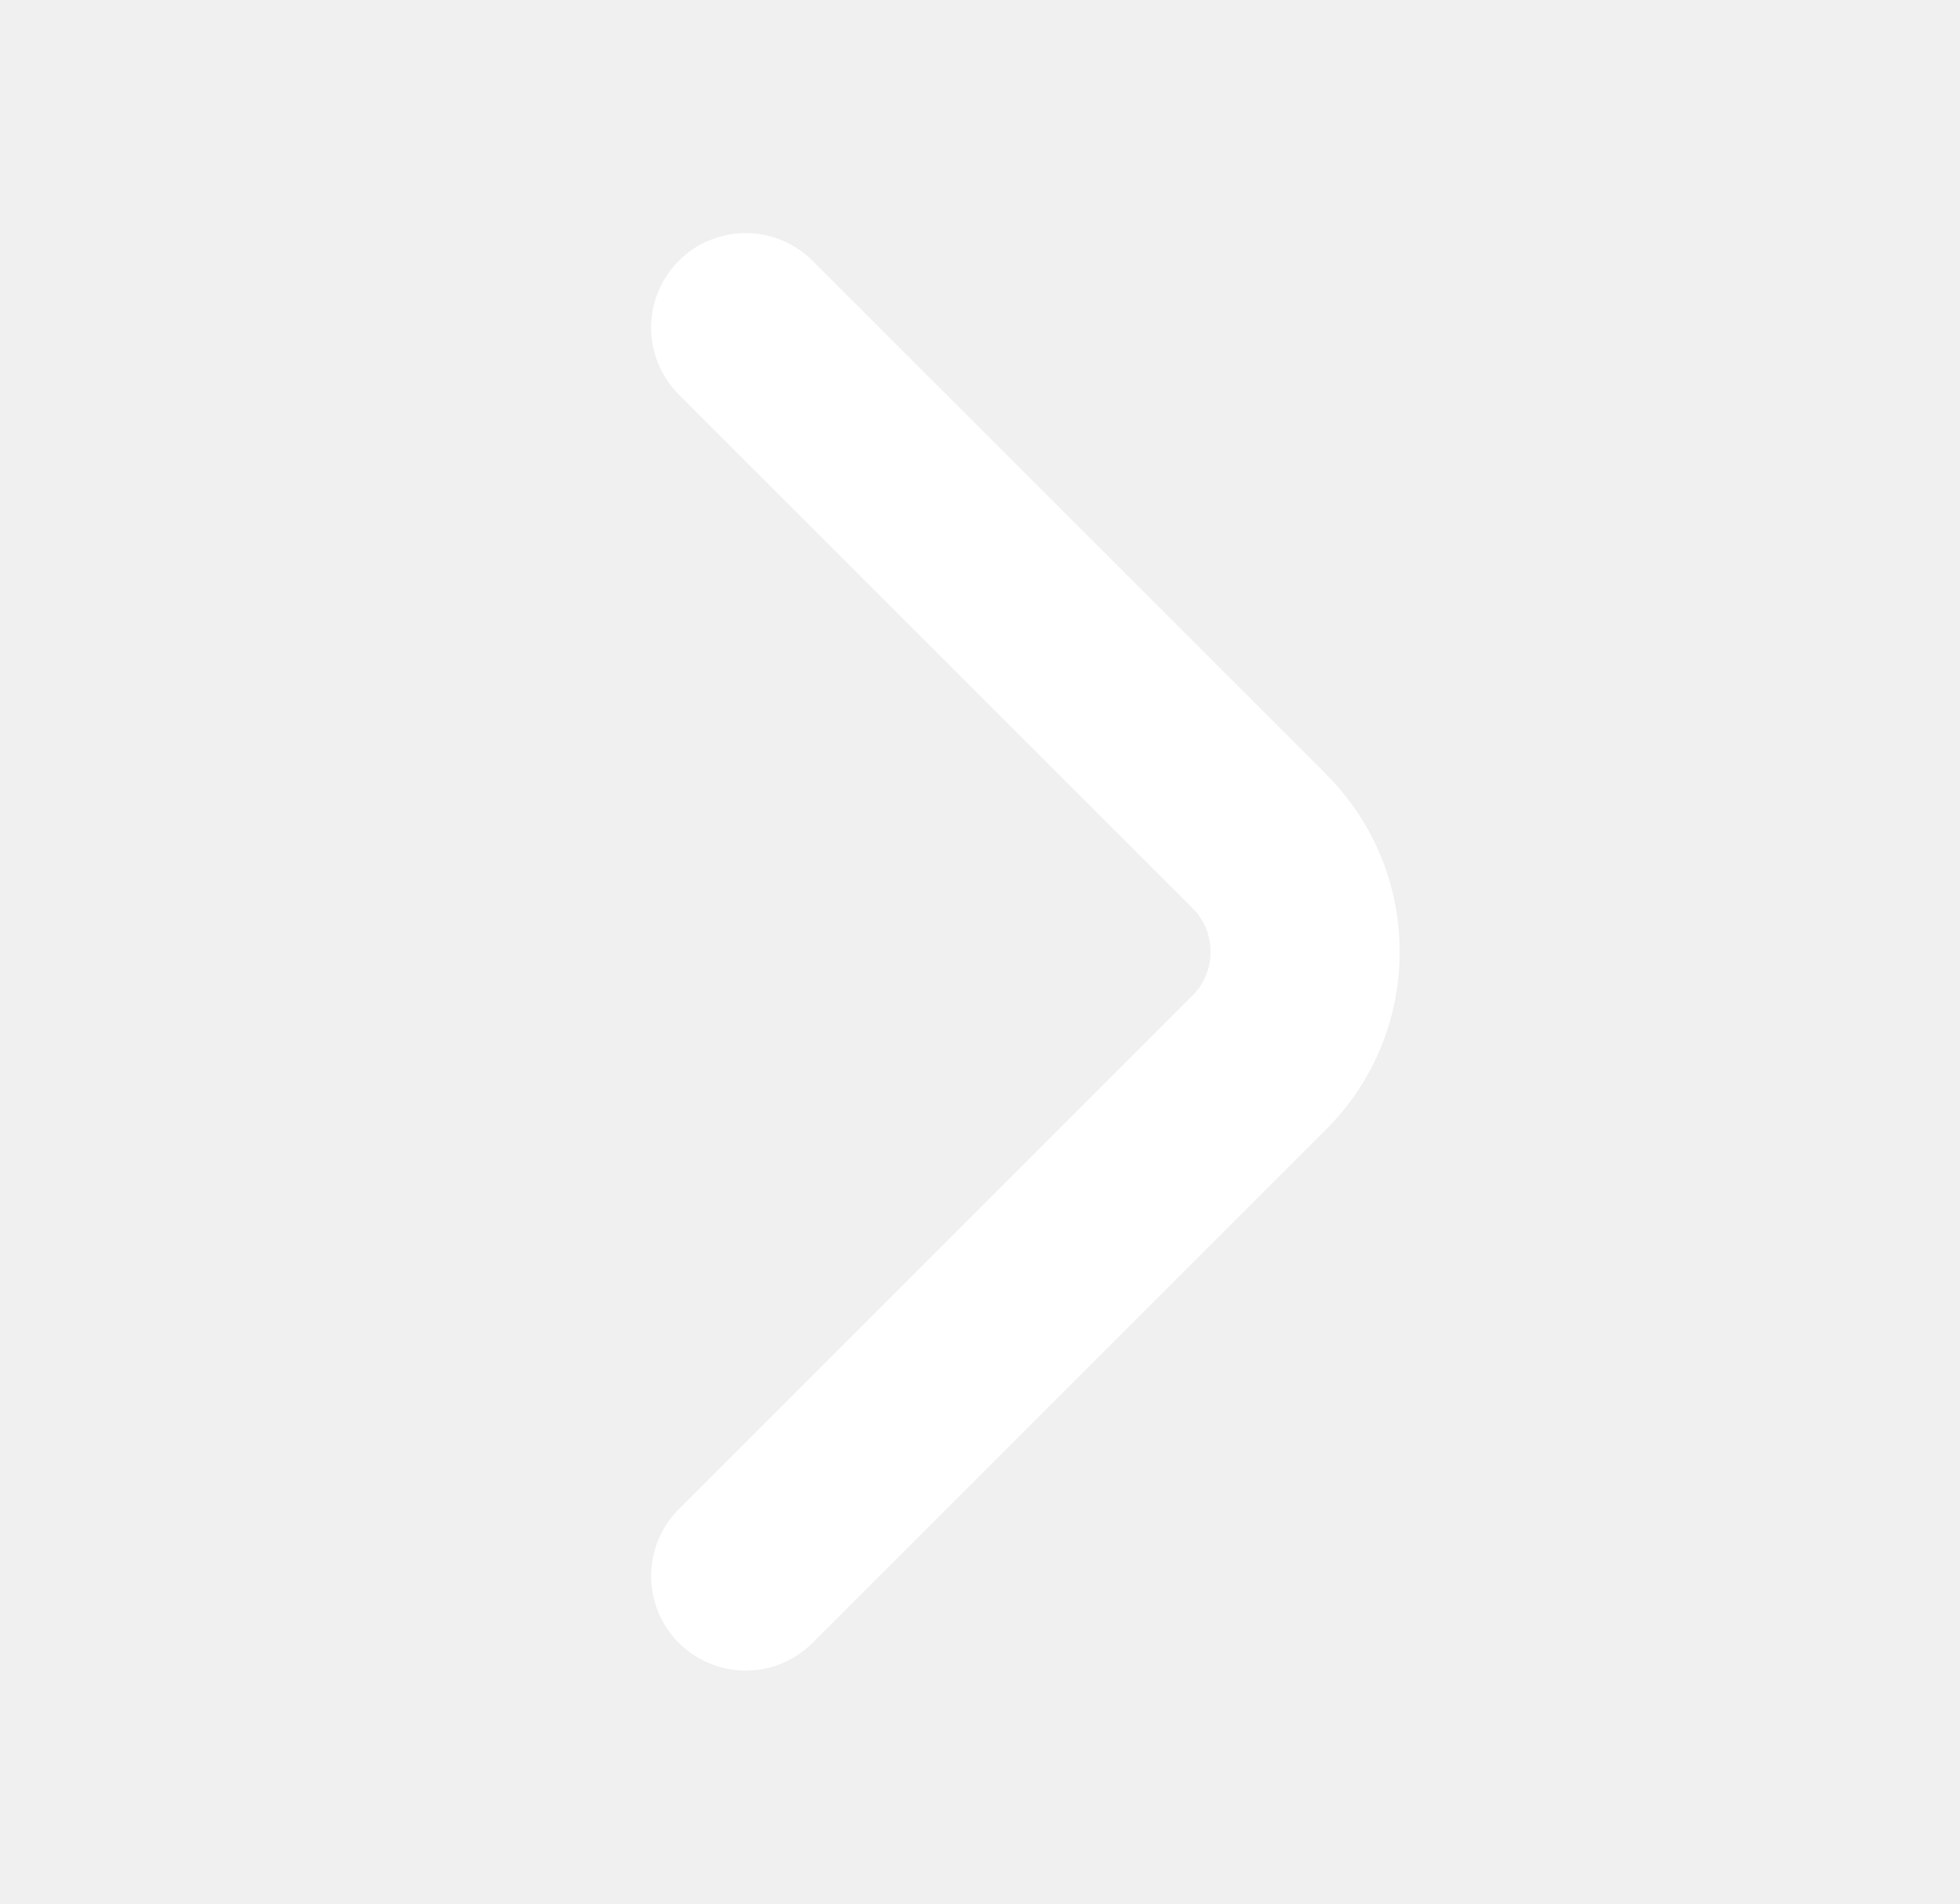
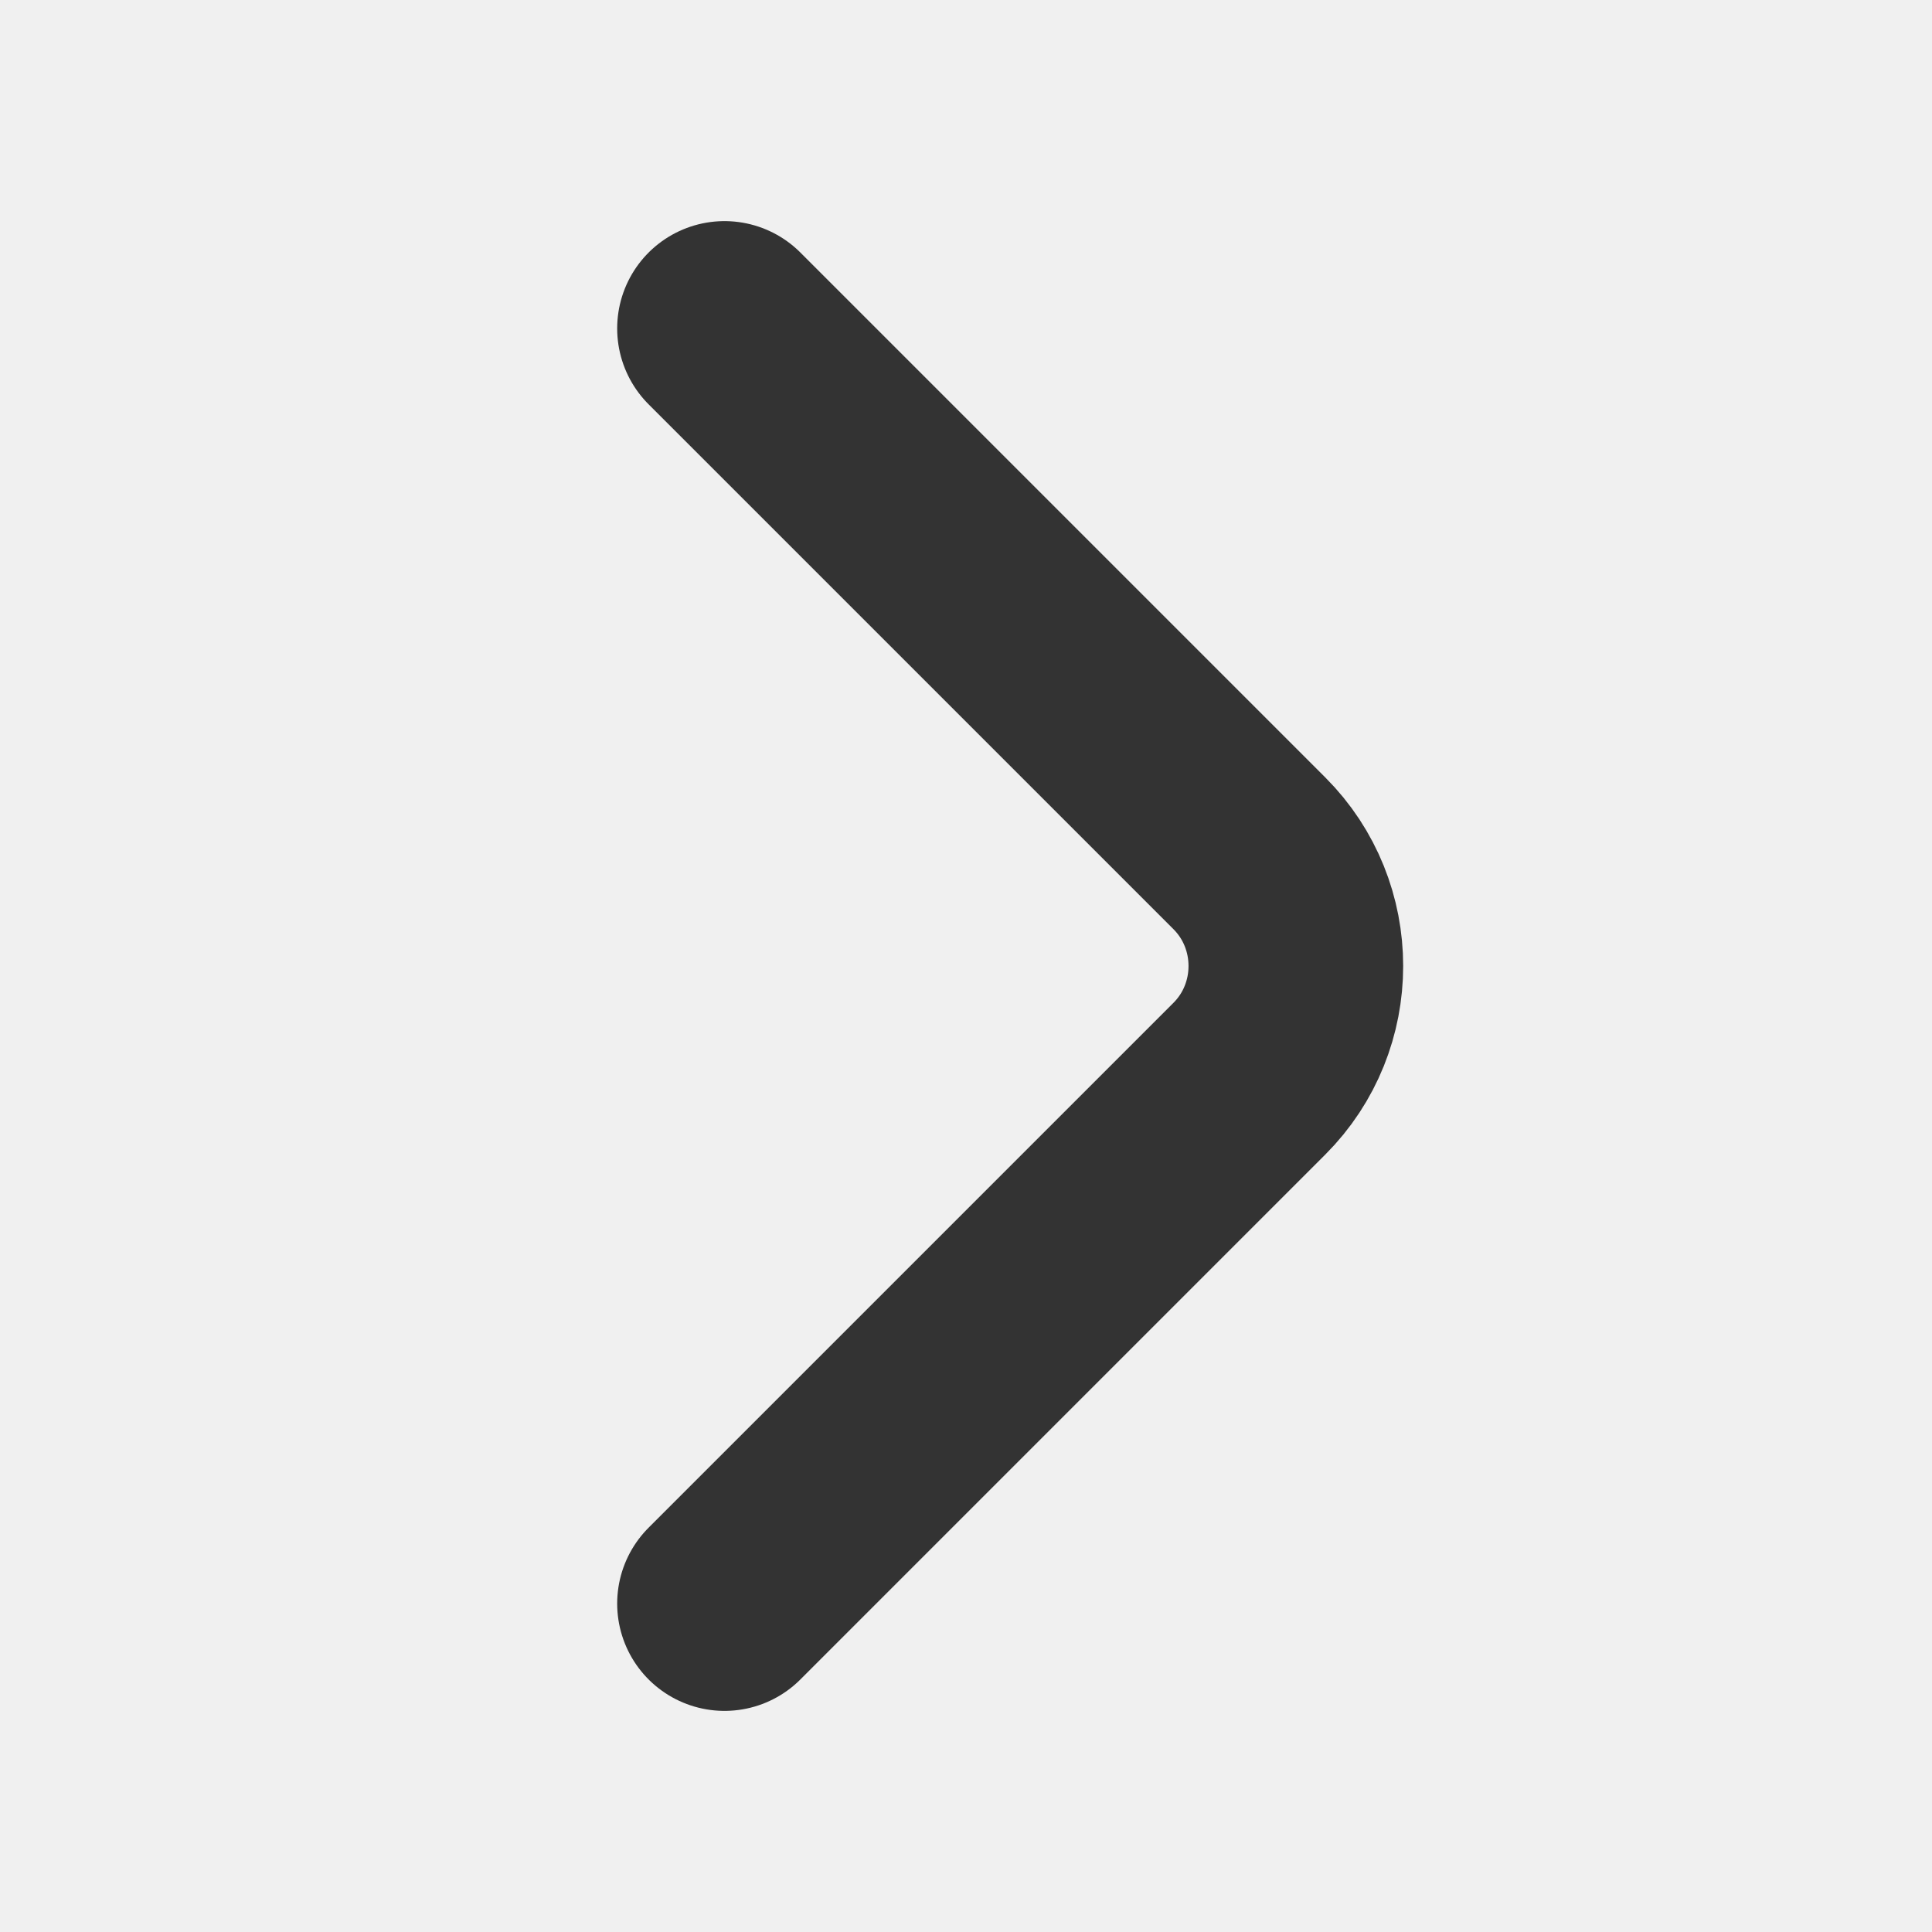
- <svg xmlns="http://www.w3.org/2000/svg" width="35" height="34" viewBox="0 0 35 34" fill="none">
-   <g id="vuesax/linear/arrow-left">
-     <g id="arrow-left">
-       <path id="Vector" d="M13.316 28.148L22.493 18.971C23.577 17.887 23.577 16.113 22.493 15.029L13.316 5.852" stroke="white" stroke-width="3.378" stroke-miterlimit="10" stroke-linecap="round" stroke-linejoin="round" />
-     </g>
-   </g>
+ <svg xmlns="http://www.w3.org/2000/svg" width="48" height="48" viewBox="0 0 48 48" fill="none">
+   <path d="M18 39.84L31.04 26.8C32.58 25.26 32.58 22.74 31.04 21.2L18 8.16" stroke="#333333" stroke-width="5.333" stroke-miterlimit="10" stroke-linecap="round" stroke-linejoin="round" />
</svg>
